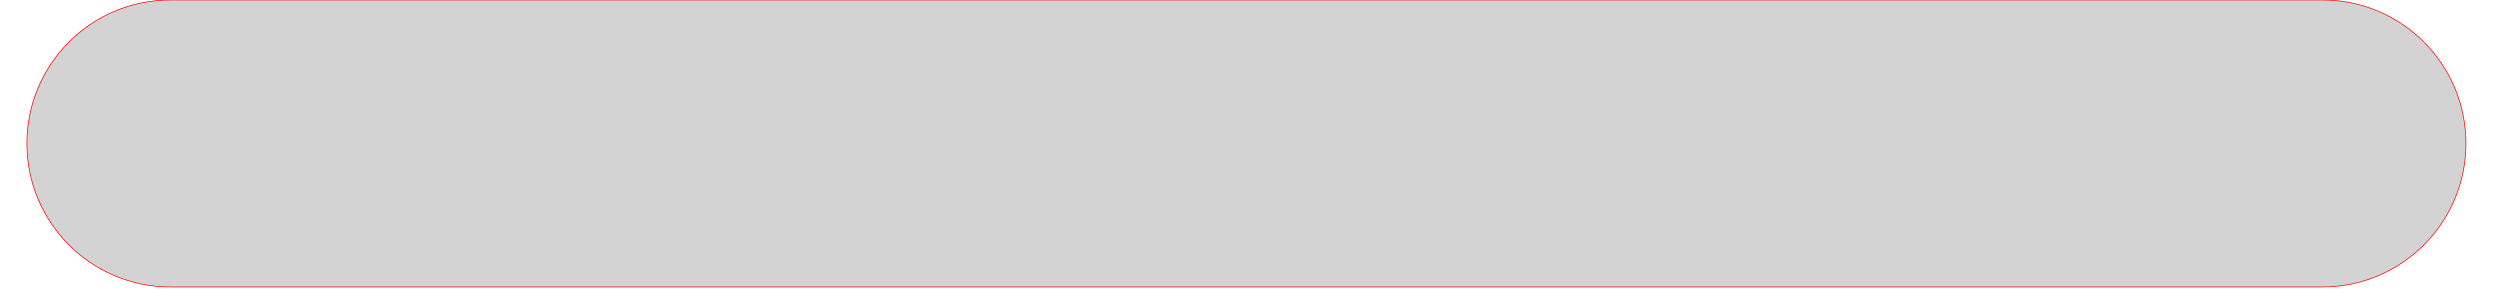
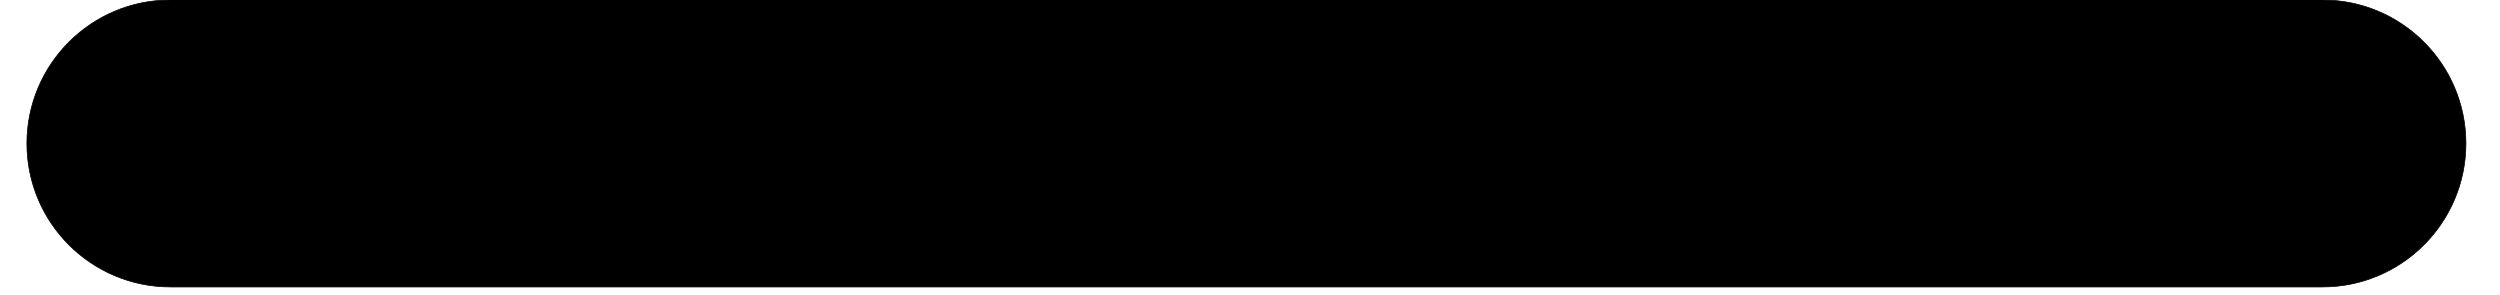
<svg xmlns="http://www.w3.org/2000/svg" version="1.1" width="17in" height="2in" viewBox="0 0 17.05 2.05">
-   <g fill="#d3d3d3" fill-rule="evenodd" stroke="#ff0000" stroke-width="0.005" stroke-linecap="butt" stroke-linejoin="miter" stroke-miterlimit="10" stroke-dasharray="" stroke-dashoffset="0" font-family="none" font-weight="none" font-size="none" text-anchor="none" style="mix-blend-mode: normal">
-     <path d="M1,2c-0.552,0 -1,-0.448 -1,-1v0c0,-0.552 0.448,-1 1,-1h15c0.552,0 1,0.448 1,1v0c0,0.552 -0.448,1 -1,1z" />
+   <g fill="none" fill-rule="none" stroke="none" stroke-width="none" stroke-linecap="butt" stroke-linejoin="miter" stroke-miterlimit="10" stroke-dasharray="" stroke-dashoffset="0" font-family="none" font-weight="none" font-size="none" text-anchor="none" style="mix-blend-mode: normal">
+     <path d="" fill="none" fill-rule="nonzero" stroke="none" stroke-width="1" />
+     <path d="M1,2c-0.552,0 -1,-0.448 -1,-1v0c0,-0.552 0.448,-1 1,-1h15c0.552,0 1,0.448 1,1v0c0,0.552 -0.448,1 -1,1z" fill="#000000" fill-rule="evenodd" stroke="#000000" stroke-width="0.005" />
  </g>
</svg>
